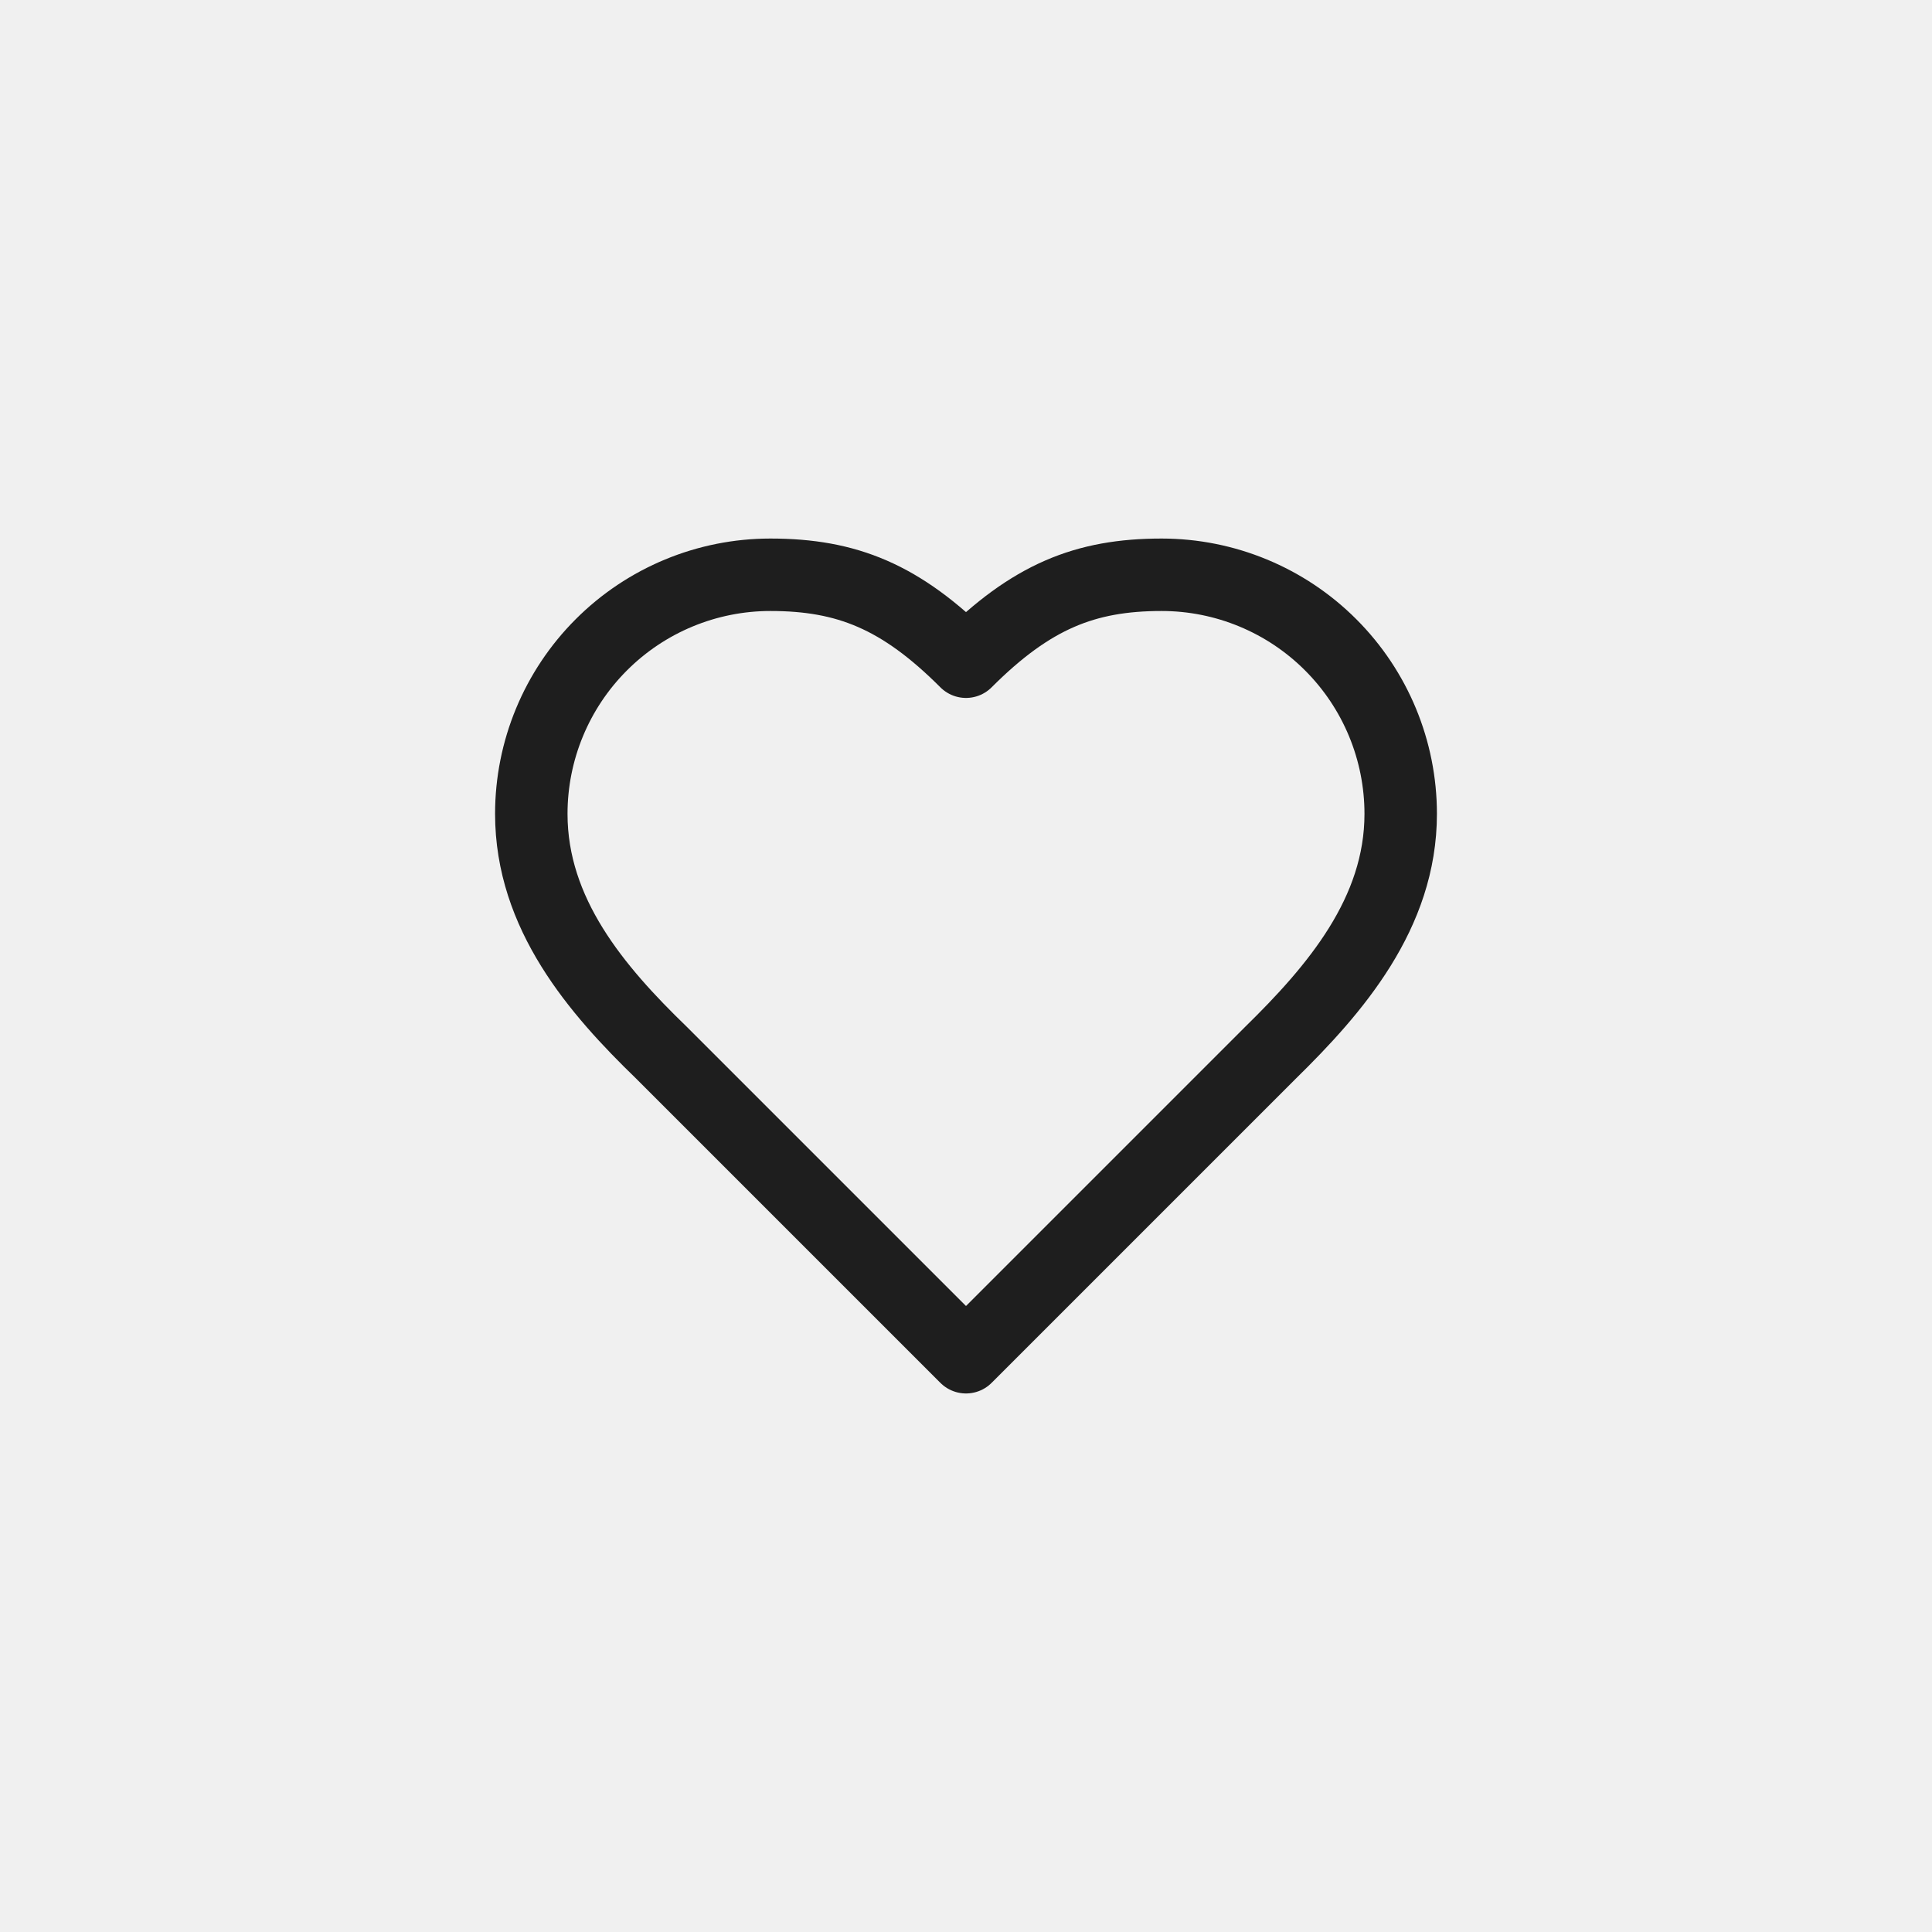
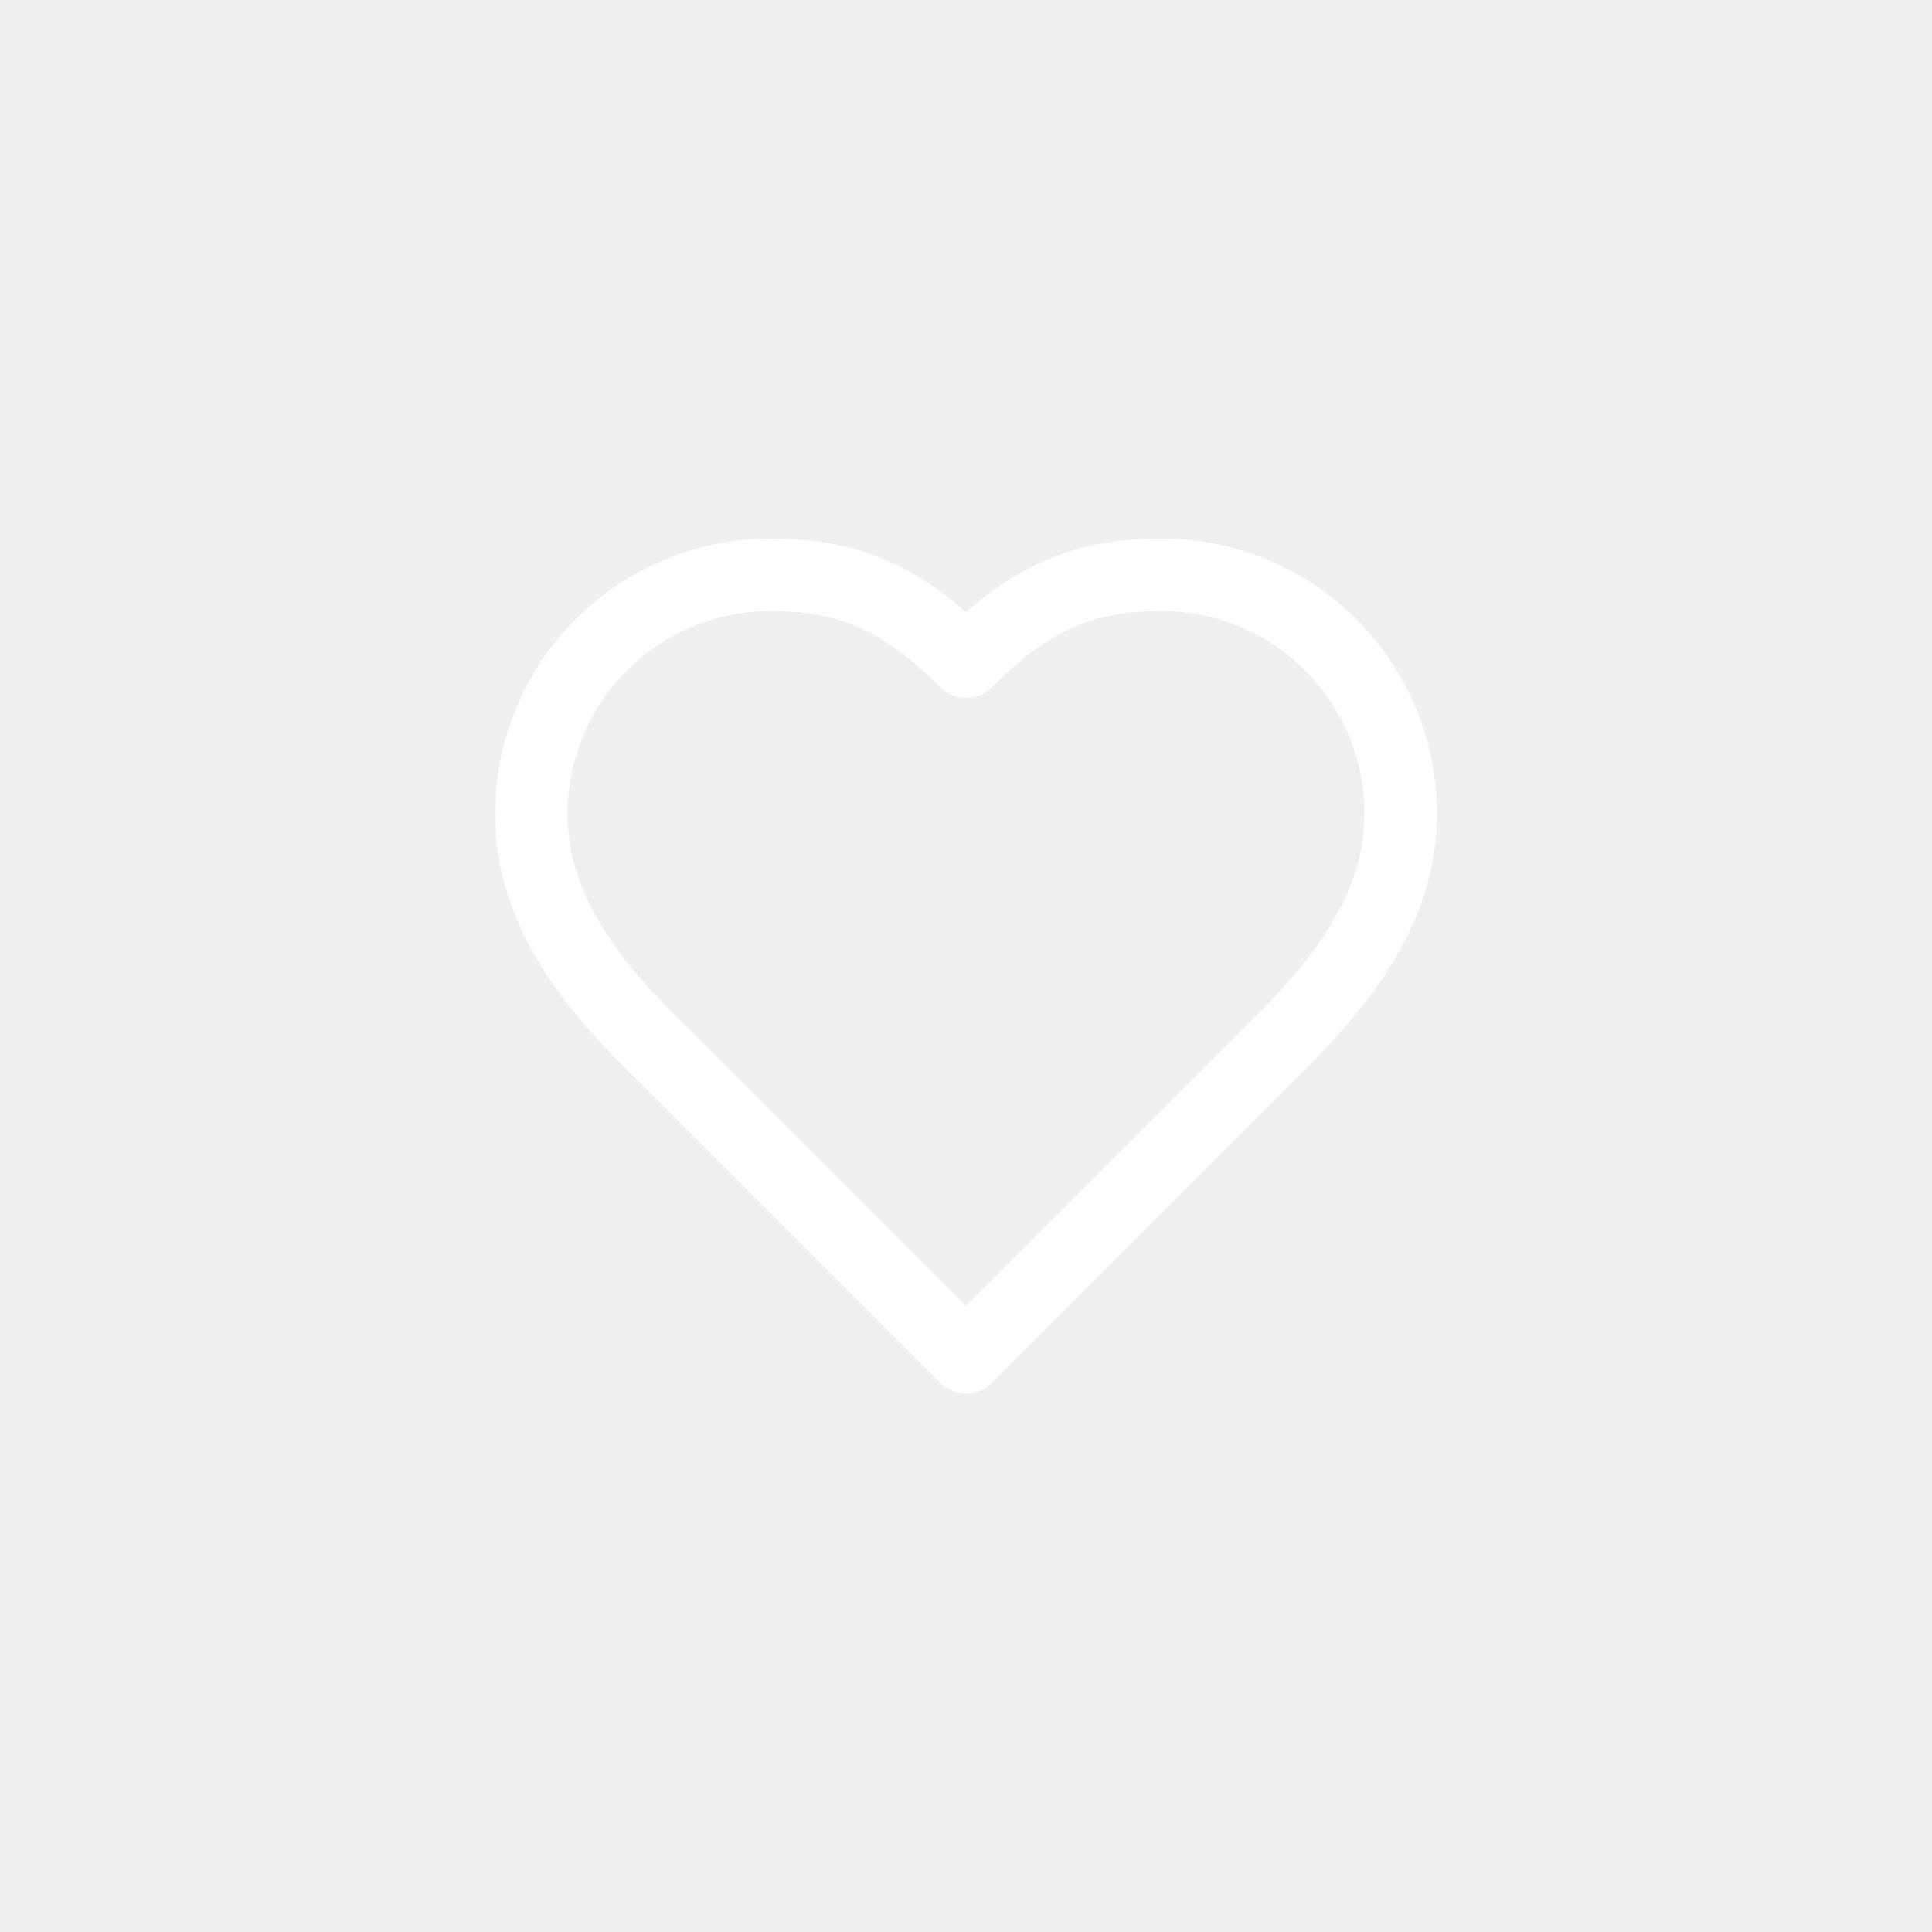
<svg xmlns="http://www.w3.org/2000/svg" width="80" height="80" viewBox="0 0 80 80" fill="none">
-   <path d="M52.6 43.6C55.282 40.972 58 37.822 58 33.7C58 31.074 56.957 28.556 55.1 26.7C53.244 24.843 50.726 23.8 48.1 23.8C44.932 23.8 42.7 24.7 40 27.4C37.3 24.7 35.068 23.8 31.9 23.8C29.274 23.8 26.756 24.843 24.9 26.7C23.043 28.556 22 31.074 22 33.7C22 37.84 24.7 40.99 27.4 43.6L40 56.2L52.6 43.6Z" stroke="#1E1E1E" stroke-width="3" stroke-linecap="round" stroke-linejoin="round" />
+   <path d="M52.6 43.6C55.282 40.972 58 37.822 58 33.7C58 31.074 56.957 28.556 55.1 26.7C53.244 24.843 50.726 23.8 48.1 23.8C44.932 23.8 42.7 24.7 40 27.4C37.3 24.7 35.068 23.8 31.9 23.8C29.274 23.8 26.756 24.843 24.9 26.7C23.043 28.556 22 31.074 22 33.7C22 37.84 24.7 40.99 27.4 43.6L40 56.2L52.6 43.6Z" stroke="white" stroke-width="3" stroke-linecap="round" stroke-linejoin="round" />
</svg>
